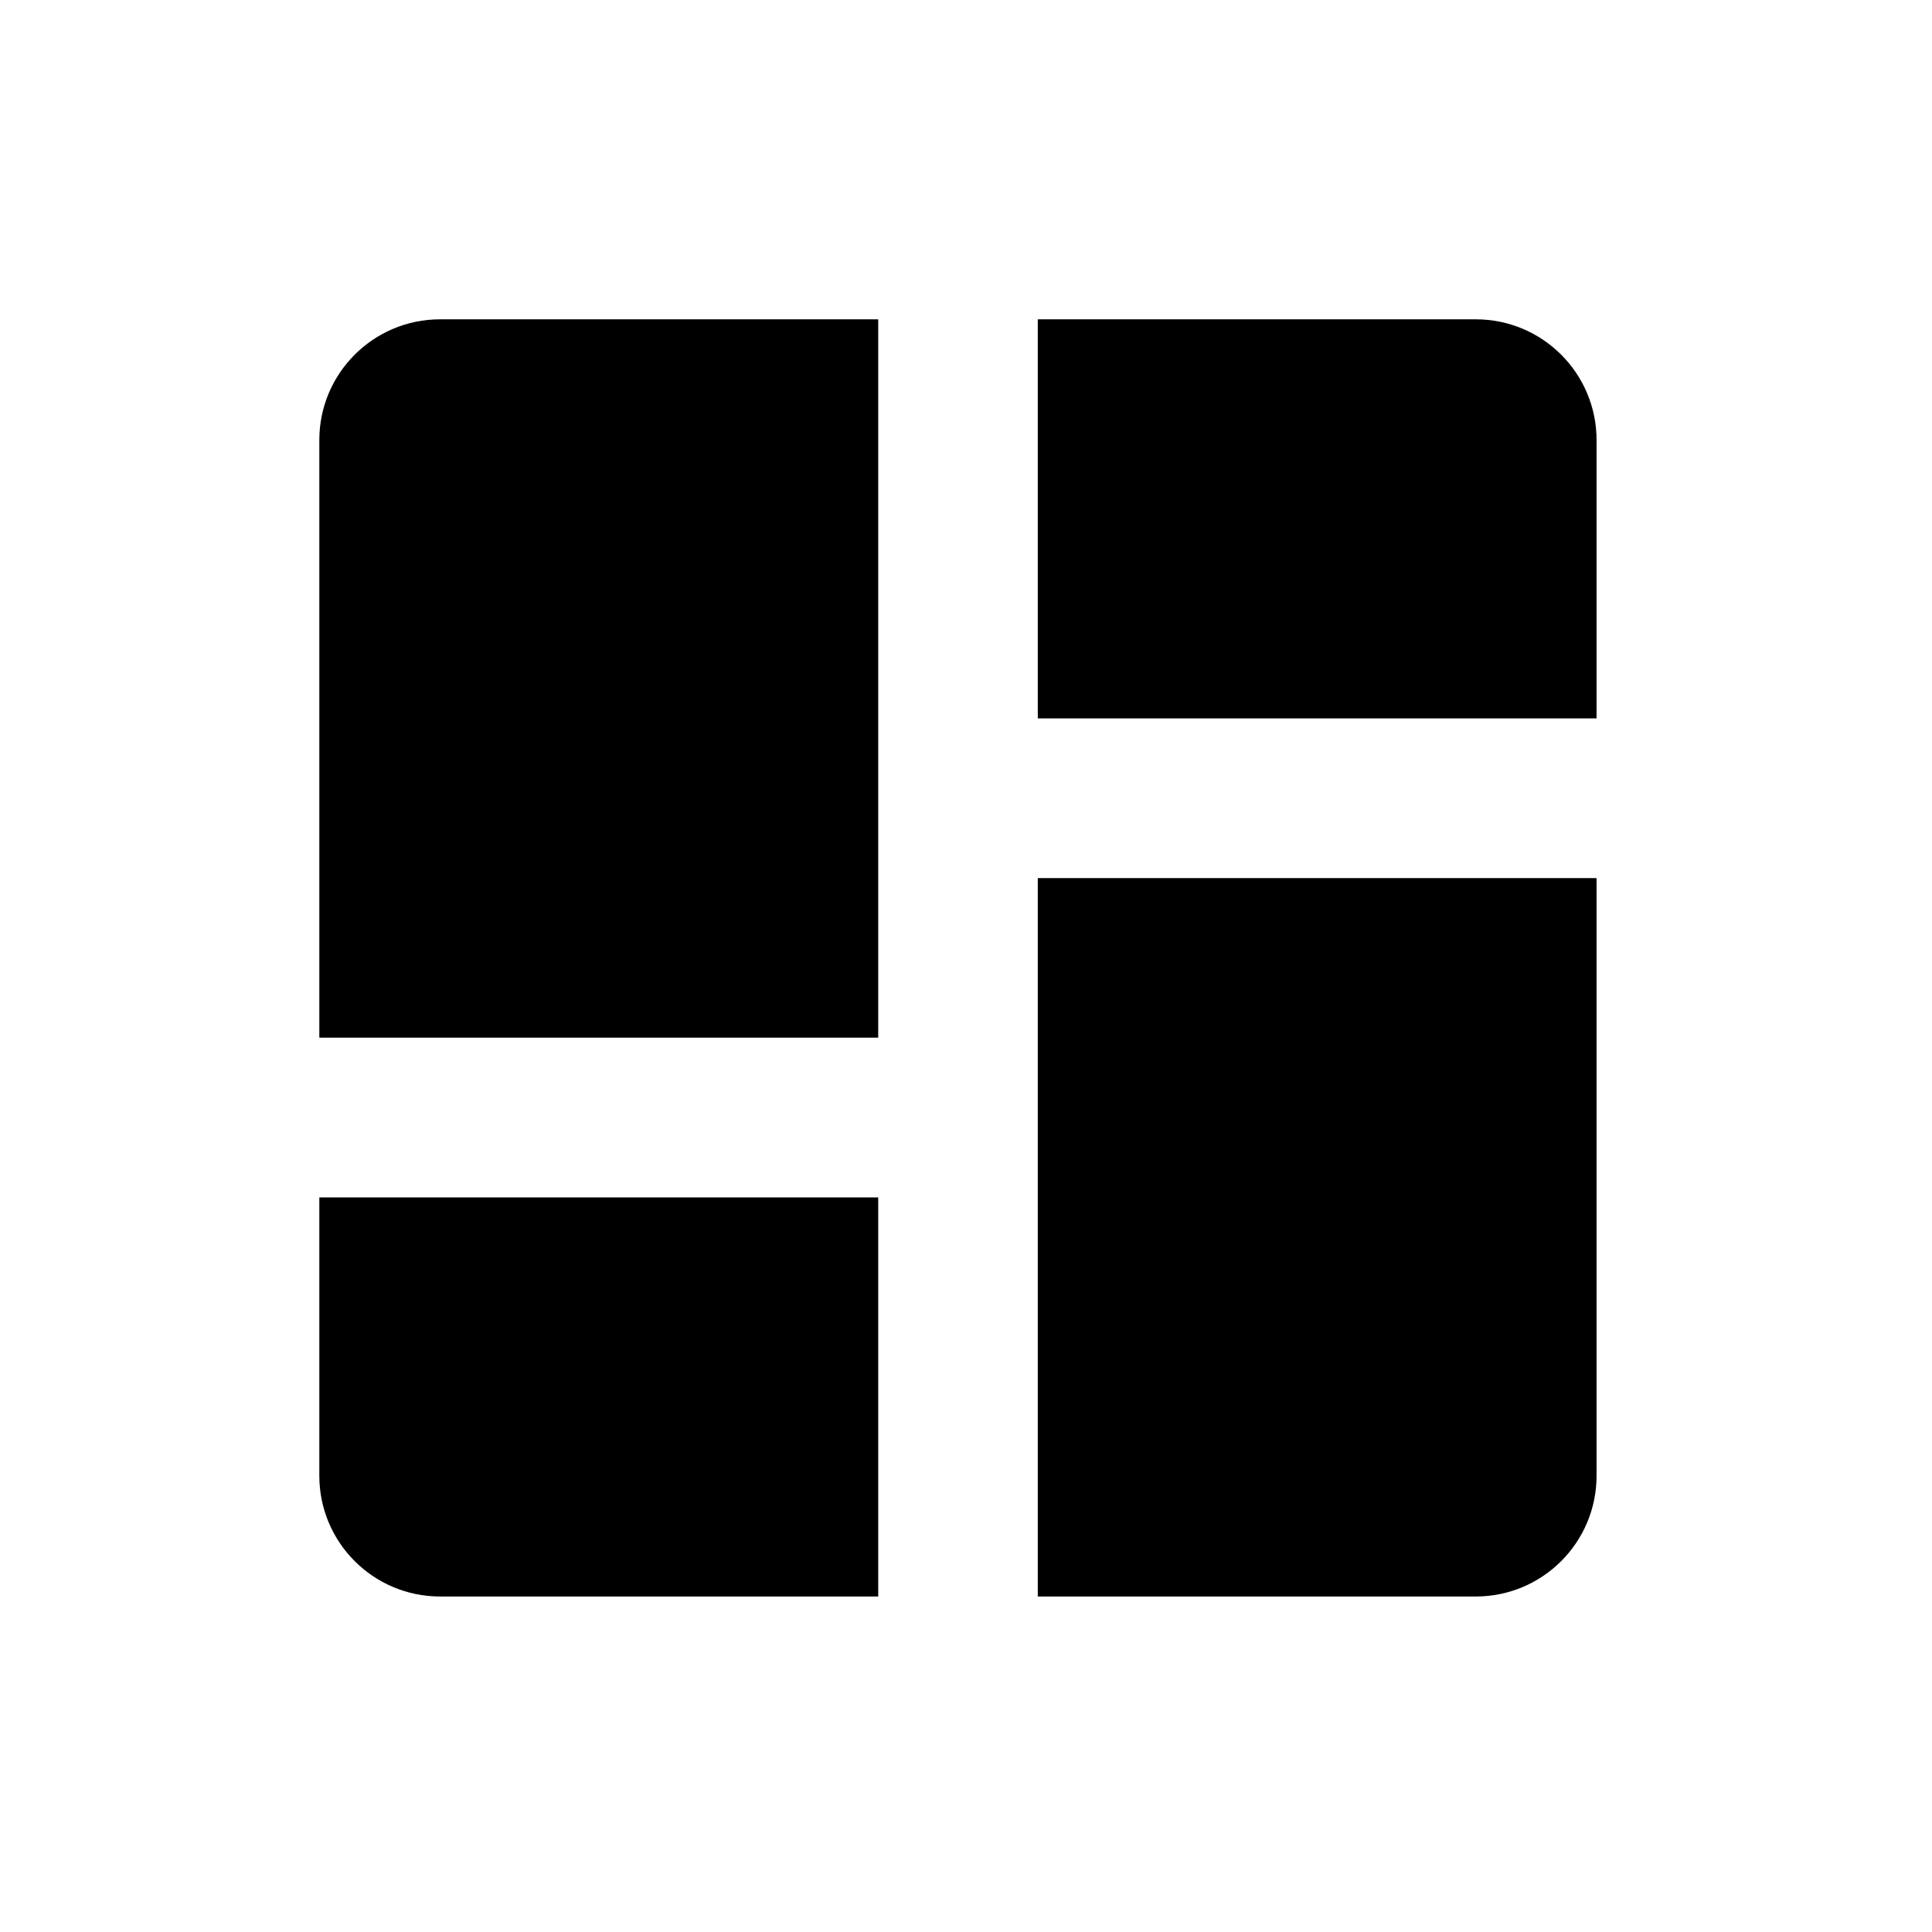
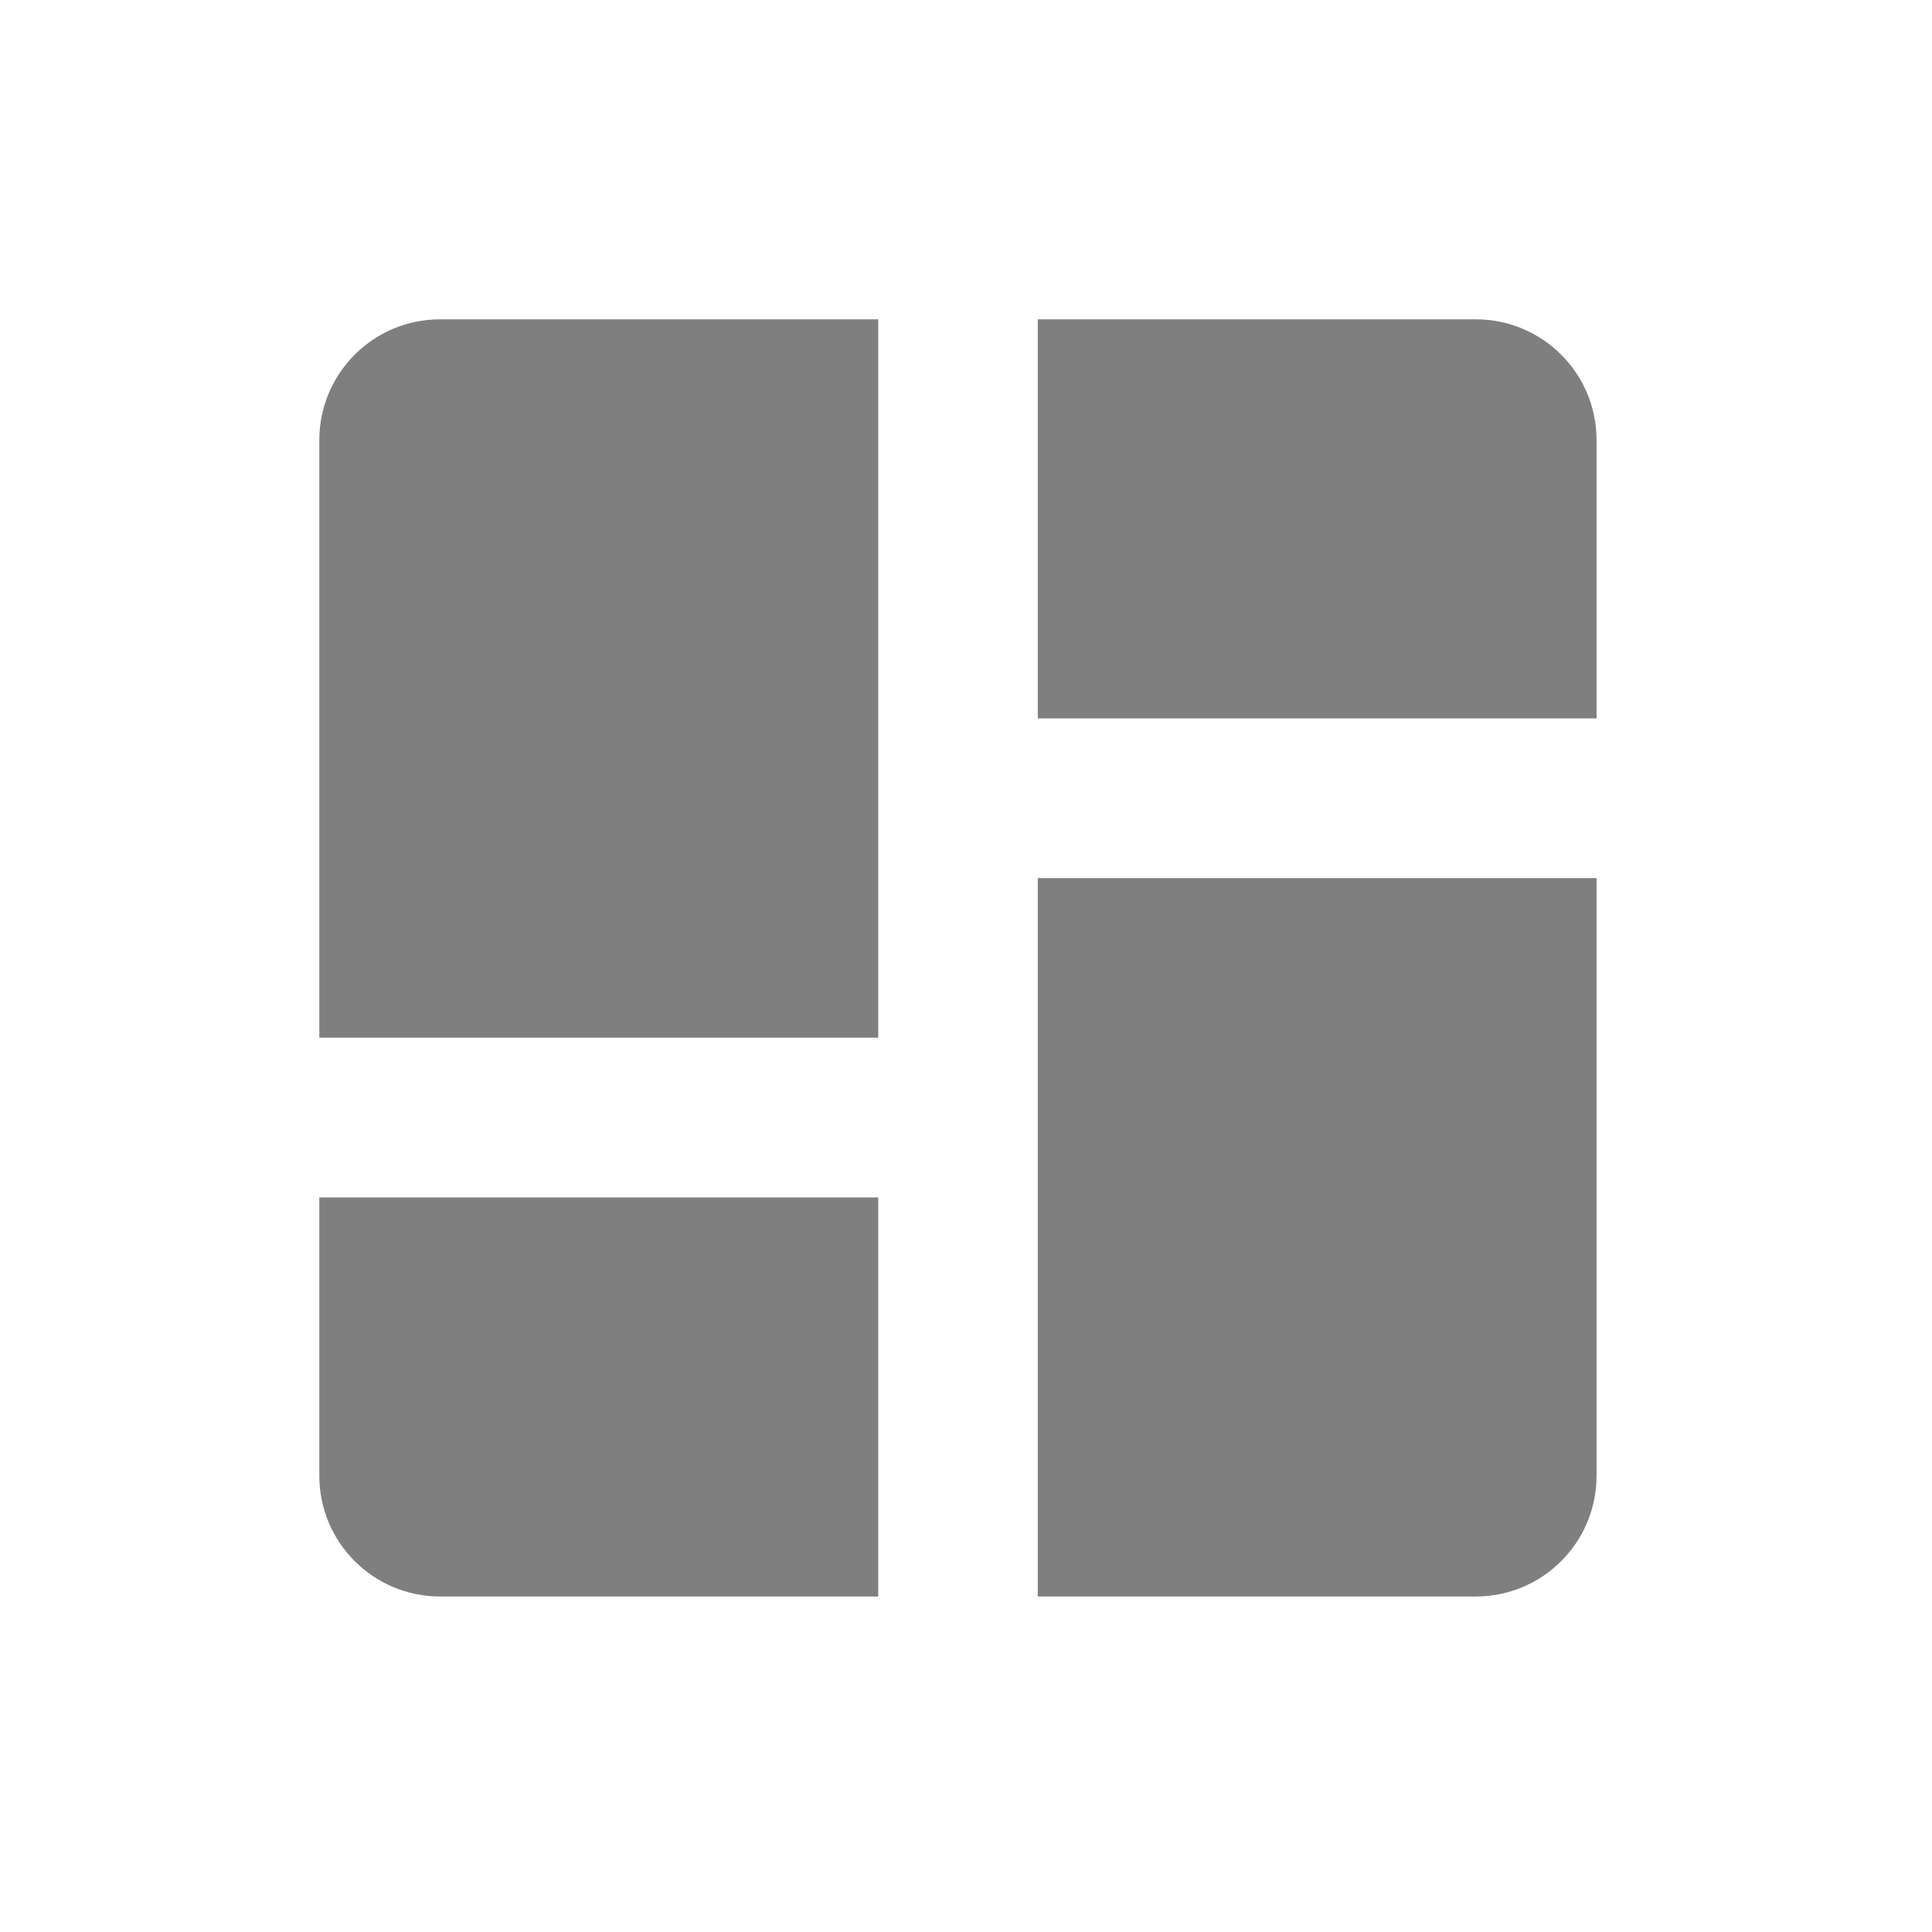
- <svg xmlns="http://www.w3.org/2000/svg" id="Dashboard_icon" data-name="Dashboard icon" width="32" height="32" viewBox="0 0 32 32">
+ <svg xmlns="http://www.w3.org/2000/svg" id="Dashboard_icon" data-name="Dashboard icon" width="32" height="32" viewBox="0 0 32 32" opacity="0.5">
  <rect id="Boundary" width="32" height="32" fill="none" />
  <path id="Icon" d="M19.156,21.154H11.9V9.255h9.255v9.9A2,2,0,0,1,19.156,21.154Zm-9.9,0H2a2,2,0,0,1-2-2V14.544H9.257v6.609Zm0-9.256H0V2A2,2,0,0,1,2,0H9.257V11.9Zm11.9-5.288H11.9V0h7.255a2,2,0,0,1,2,2v4.61Z" transform="translate(5.289 5.289)" fill="currentColor" />
</svg>
